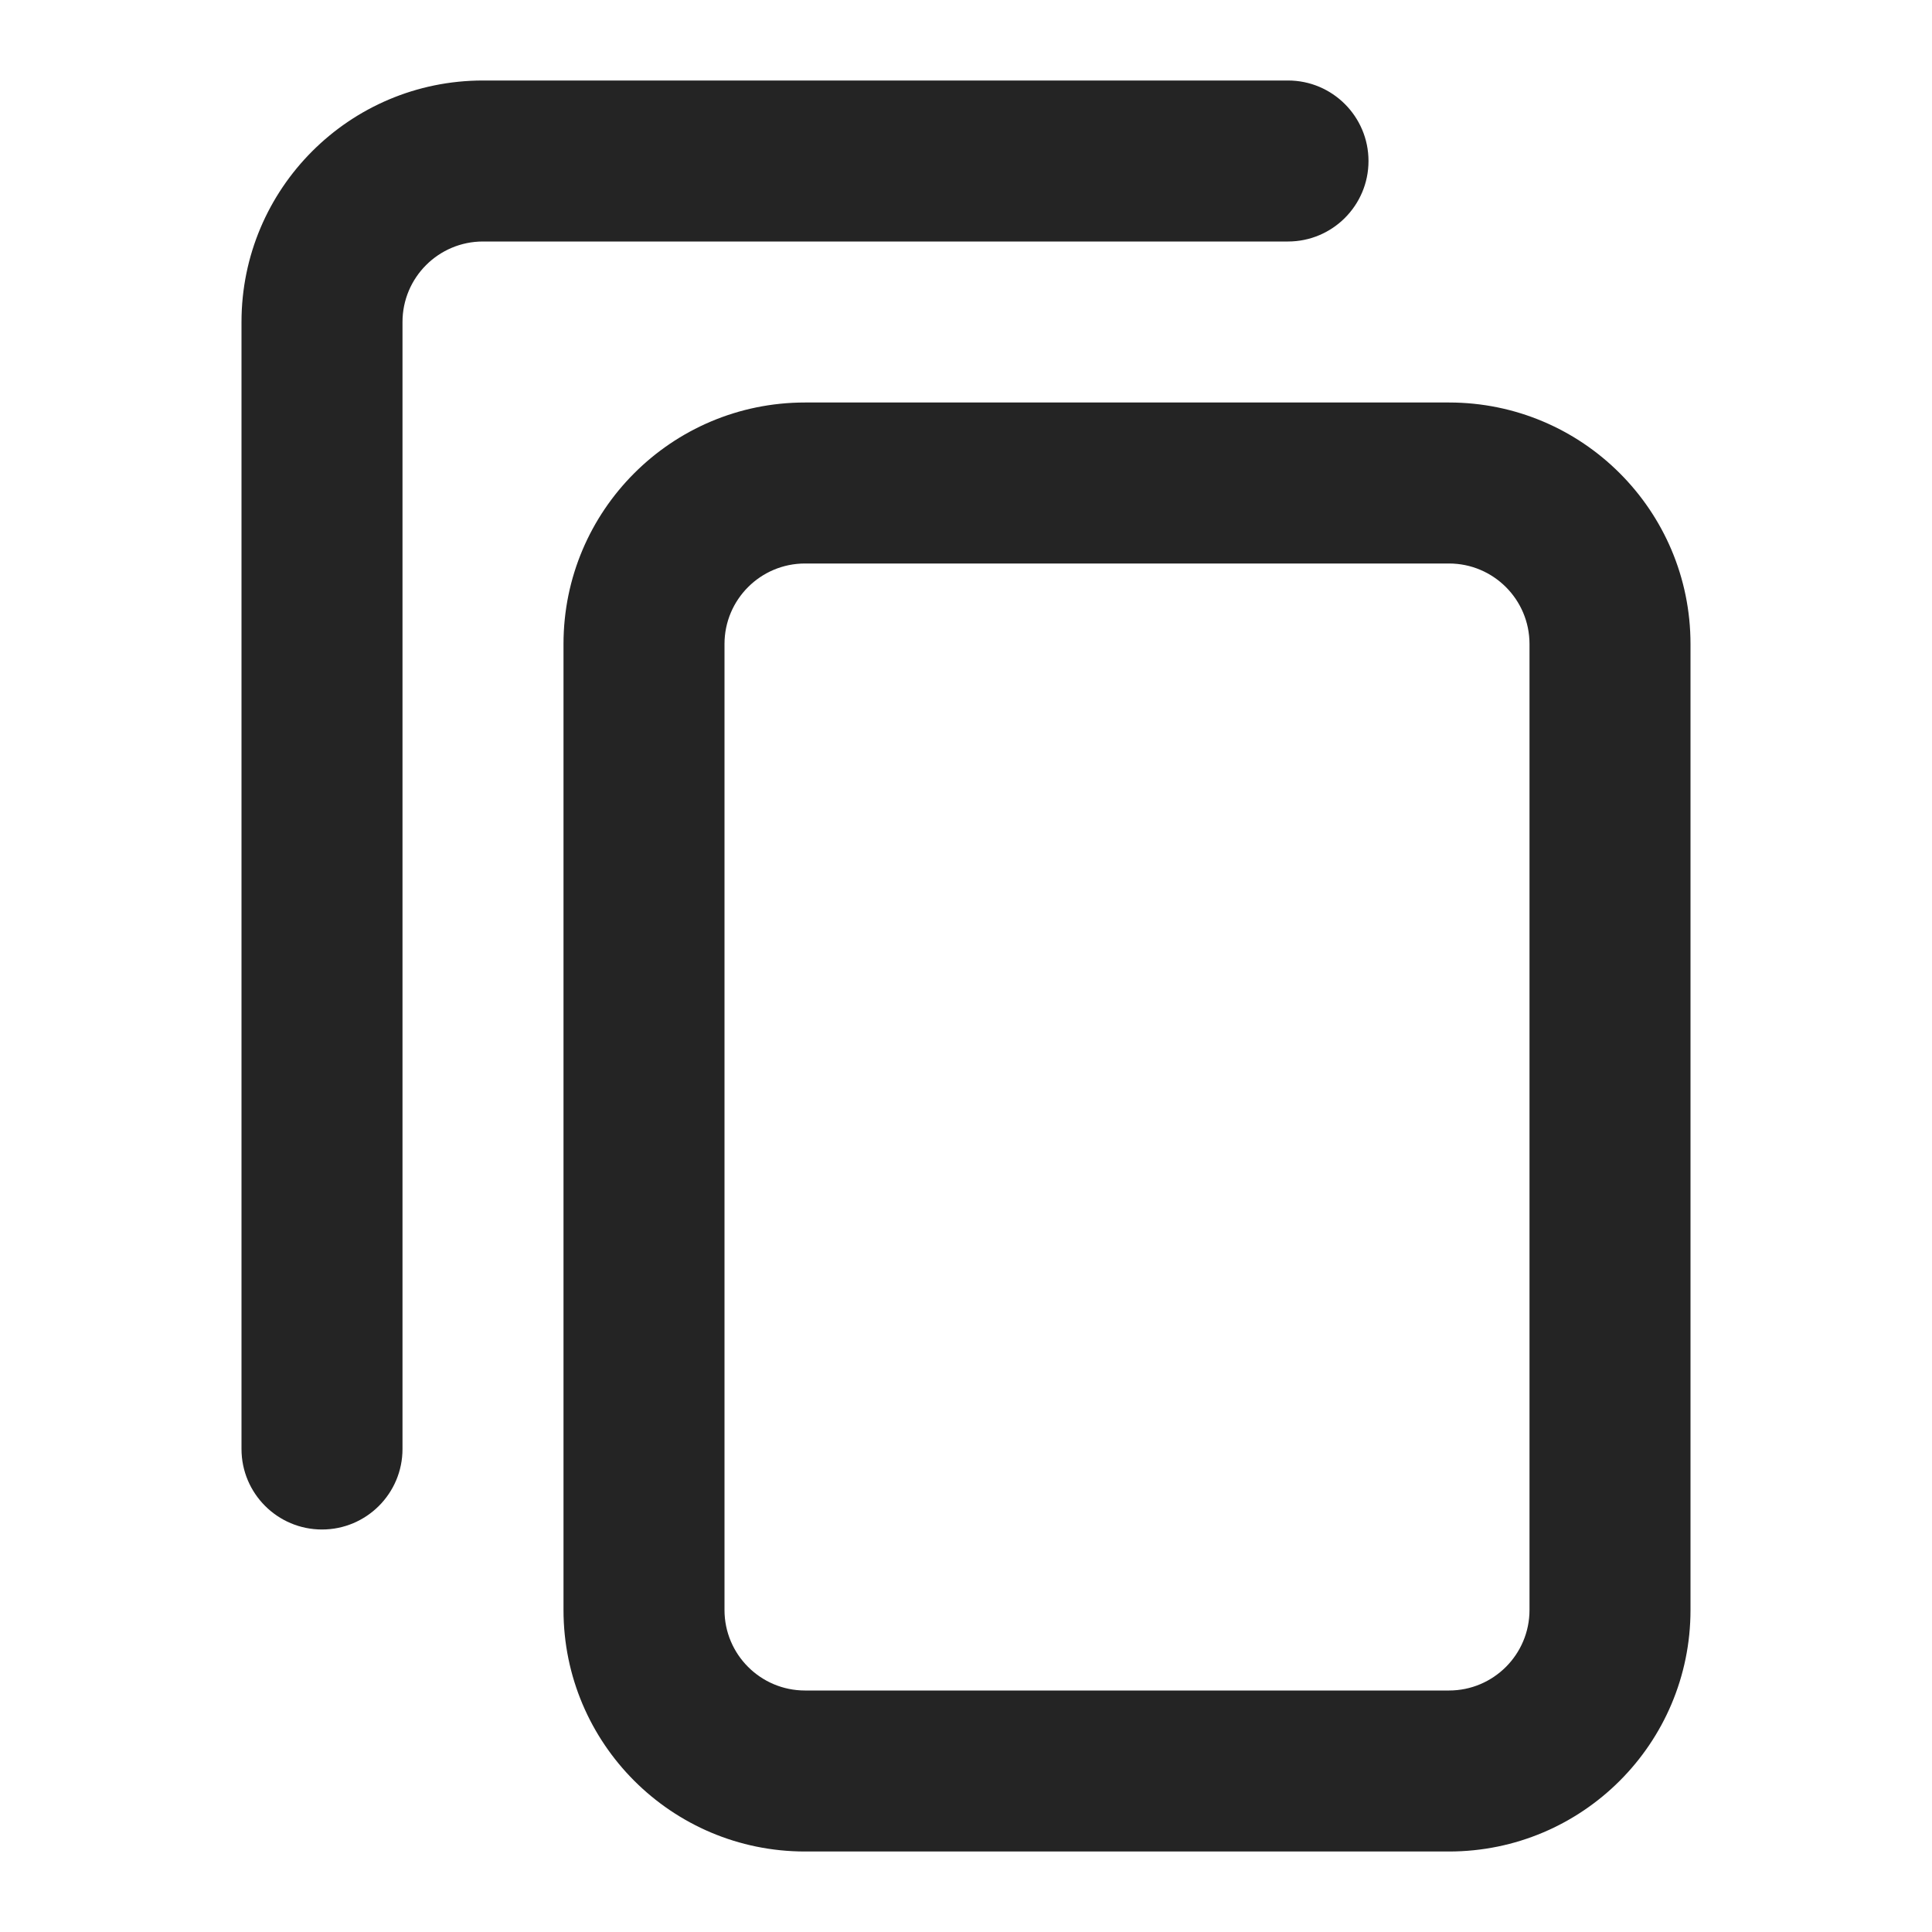
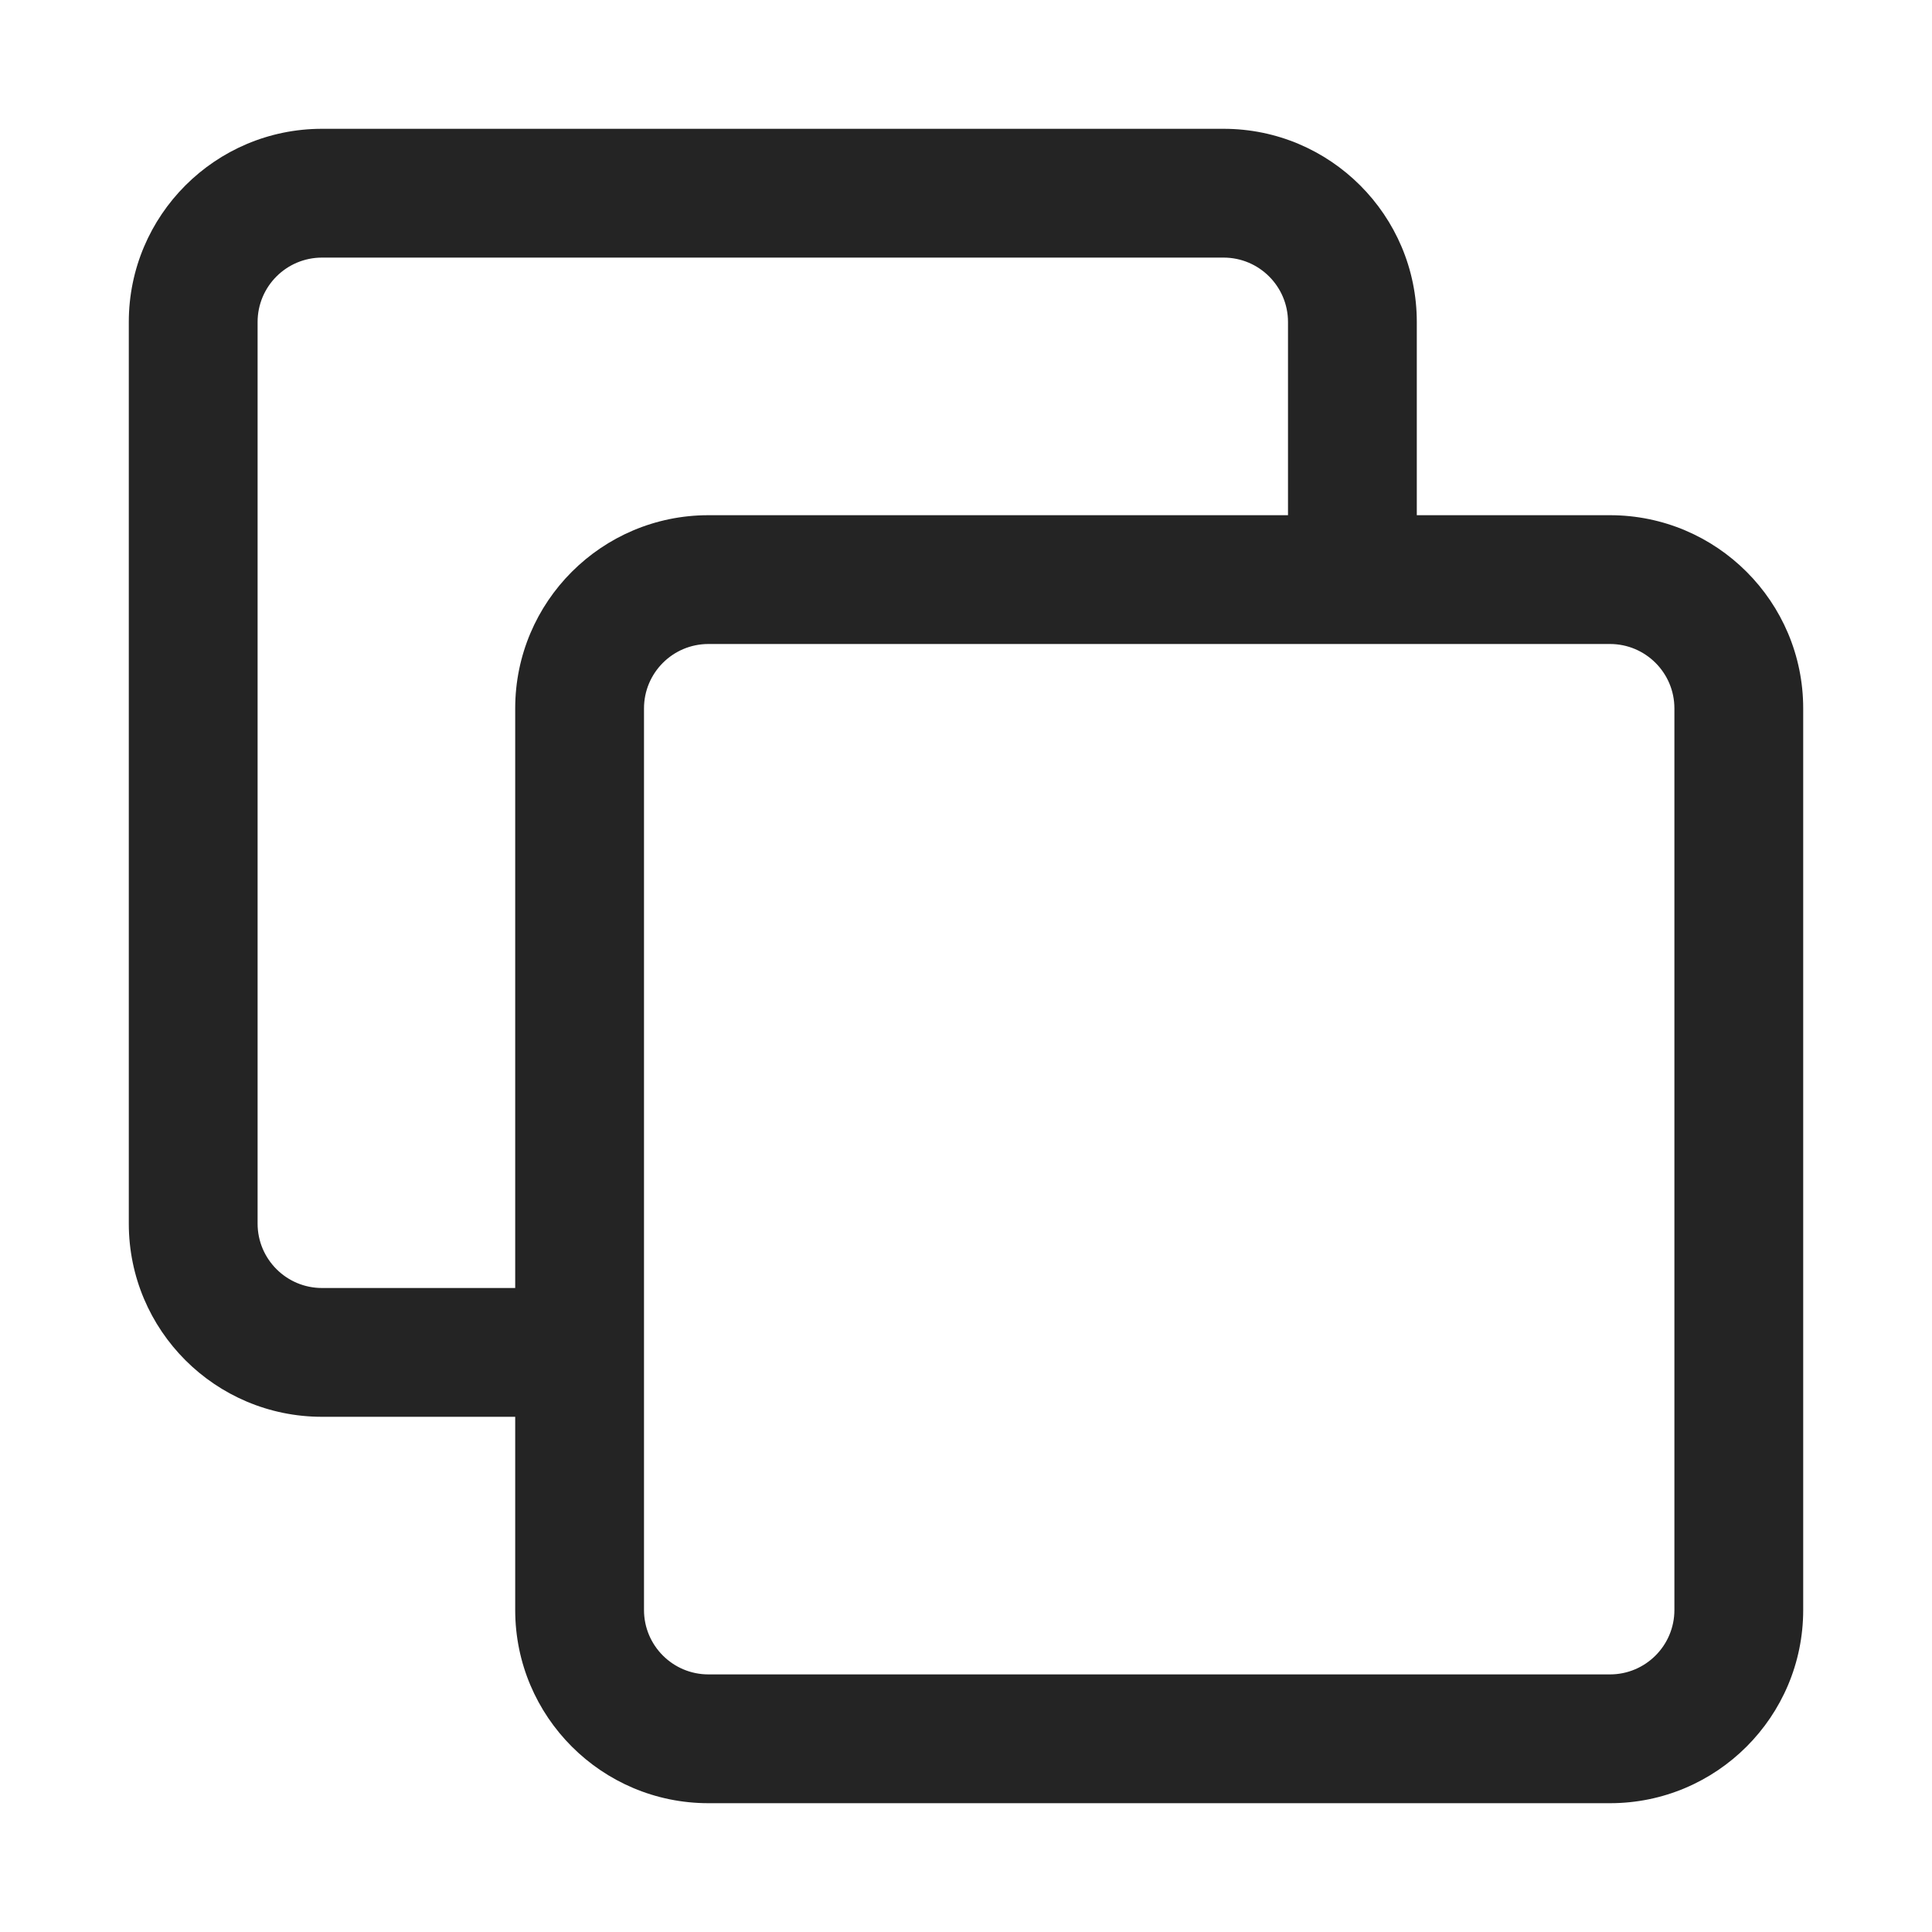
- <svg xmlns="http://www.w3.org/2000/svg" width="15" height="15" viewBox="0 0 24 24" fill="none">
-   <g id="SVGRepo_bgCarrier" stroke-width="0" />
-   <g id="SVGRepo_tracerCarrier" stroke-linecap="round" stroke-linejoin="round" />
-   <g id="SVGRepo_iconCarrier">
-     <path fill-rule="evenodd" clip-rule="evenodd" d="M21 8C21 6.343 19.657 5 18 5H10C8.343 5 7 6.343 7 8V20C7 21.657 8.343 23 10 23H18C19.657 23 21 21.657 21 20V8ZM19 8C19 7.448 18.552 7 18 7H10C9.448 7 9 7.448 9 8V20C9 20.552 9.448 21 10 21H18C18.552 21 19 20.552 19 20V8Z" fill="#242424" />
-     <path d="M6 3H16C16.552 3 17 2.552 17 2C17 1.448 16.552 1 16 1H6C4.343 1 3 2.343 3 4V18C3 18.552 3.448 19 4 19C4.552 19 5 18.552 5 18V4C5 3.448 5.448 3 6 3Z" fill="#242424" />
-   </g>
+ <svg xmlns="http://www.w3.org/2000/svg" width="15" height="15" viewBox="0 0 15 15" fill="none">
+   <path d="M1 9.5C1 10.329 1.672 11 2.5 11H4L4 10H2.5C2.224 10 2 9.776 2 9.5L2 2.5C2 2.224 2.224 2 2.5 2L9.5 2C9.776 2 10 2.224 10 2.5V4H5.5C4.672 4 4 4.672 4 5.5V12.5C4 13.328 4.672 14 5.5 14H12.5C13.328 14 14 13.328 14 12.5V5.5C14 4.672 13.328 4 12.5 4H11V2.5C11 1.672 10.328 1 9.5 1H2.5C1.672 1 1 1.672 1 2.5V9.5ZM5 5.5C5 5.224 5.224 5 5.5 5H12.5C12.776 5 13 5.224 13 5.5V12.5C13 12.776 12.776 13 12.5 13H5.5C5.224 13 5 12.776 5 12.5V5.5Z" fill="#242424" fill-rule="evenodd" clip-rule="evenodd" />
</svg>
